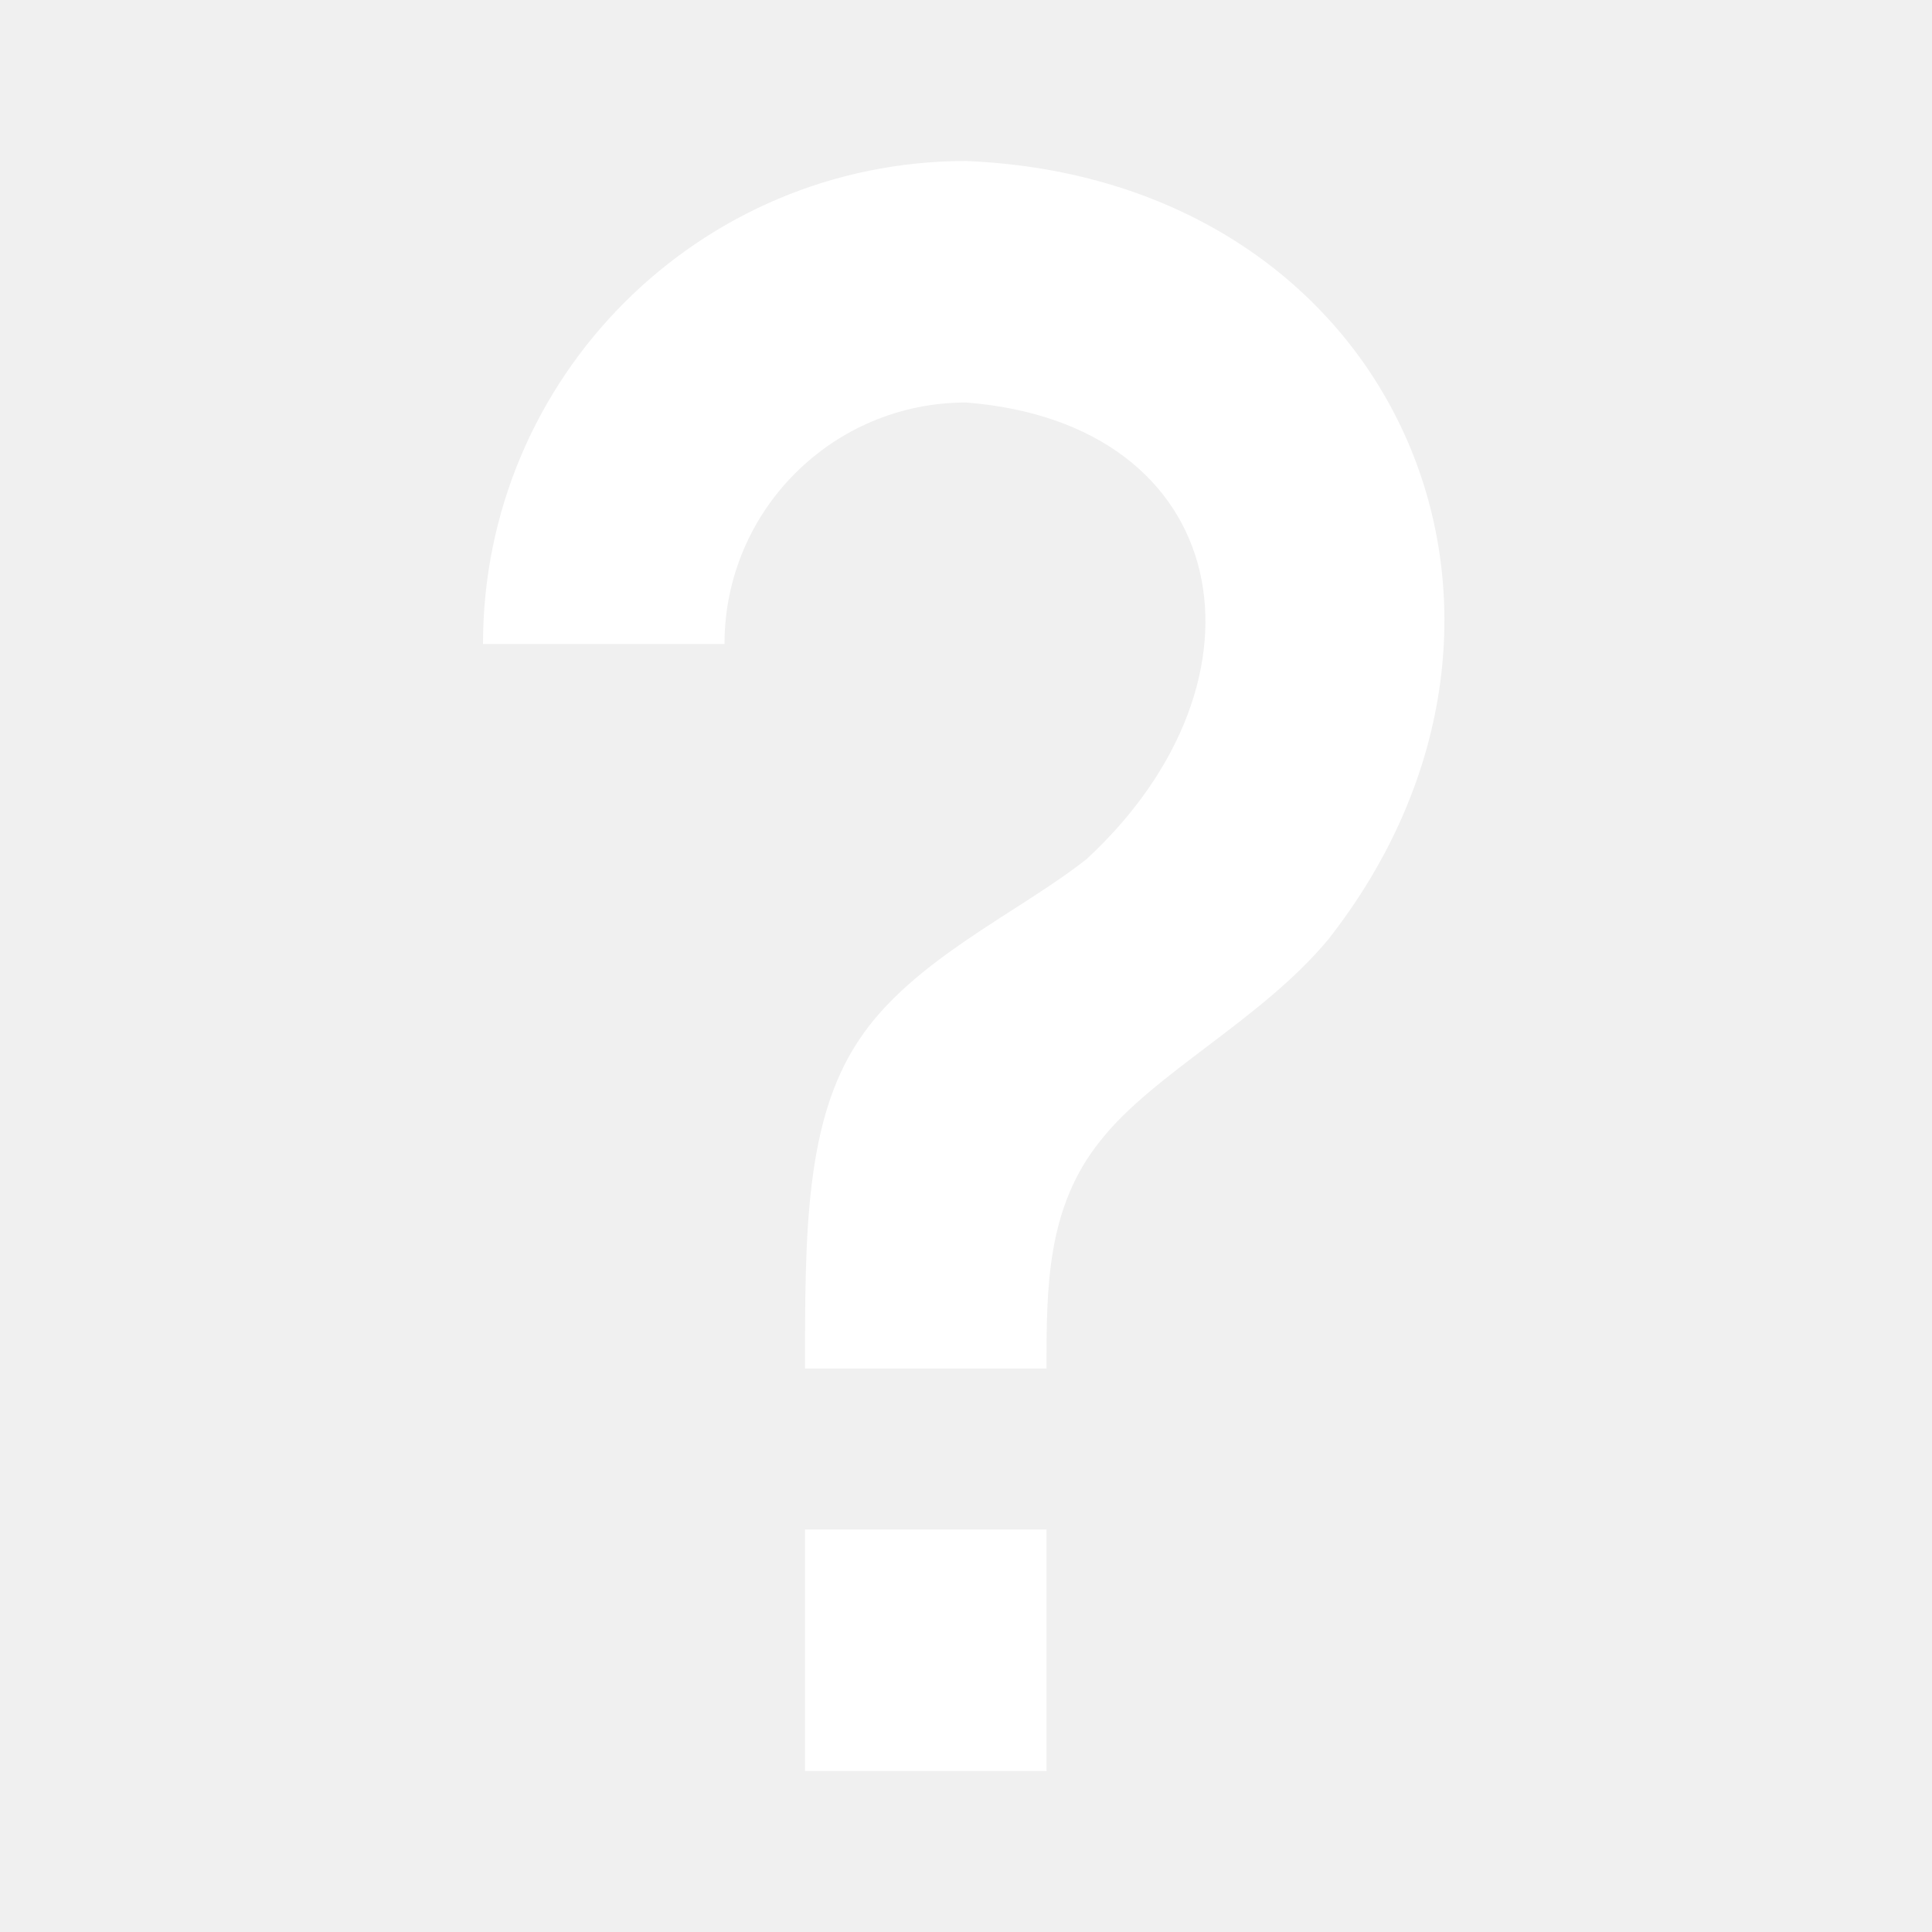
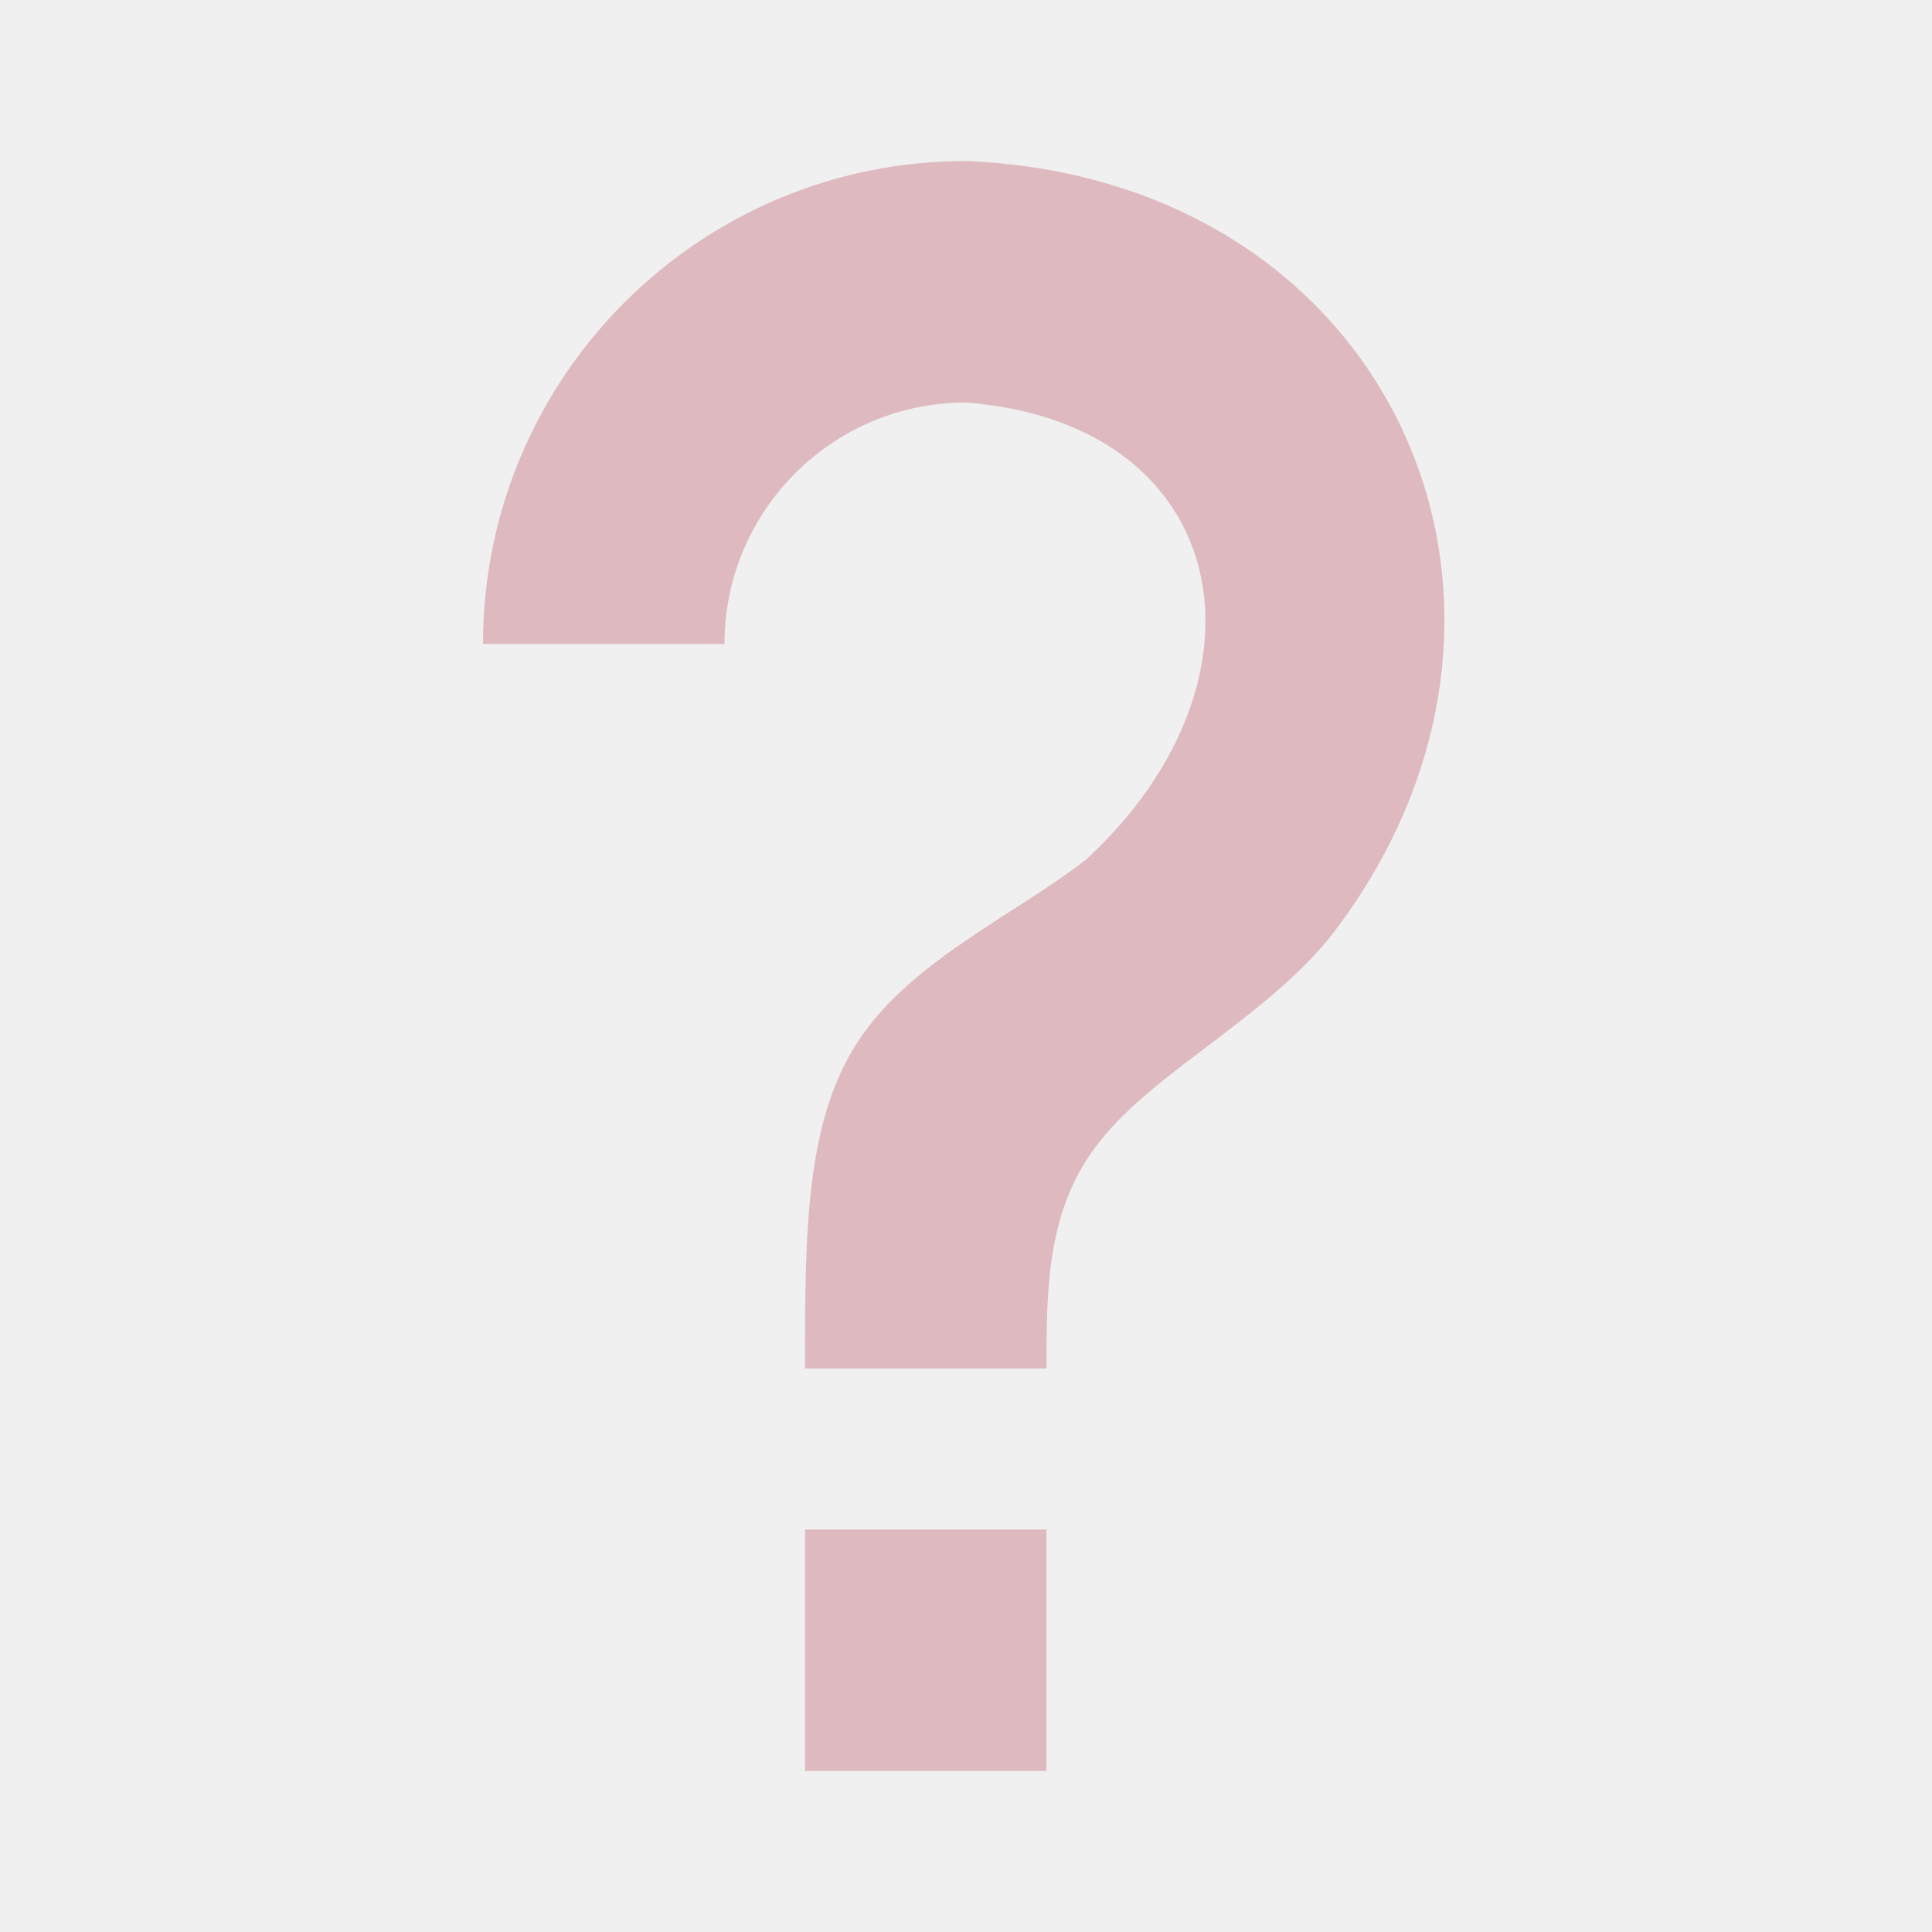
- <svg xmlns="http://www.w3.org/2000/svg" fill="white" viewBox="0 0 24 24" width="20px" height="20px">
+ <svg xmlns="http://www.w3.org/2000/svg" fill="#DEBAC0" viewBox="0 0 24 24" width="20px" height="20px">
  <path d="M10,19H13V22H10V19M12,2C17.35,2.22 19.68,7.62 16.5,11.67C15.67,12.67 14.33,13.33 13.67,14.17C13,15 13,16 13,17H10C10,15.33 10,13.92 10.67,12.92C11.33,11.92 12.67,11.33 13.5,10.67C15.92,8.43 15.32,5.26 12,5A3,3 0 0,0 9,8H6A6,6 0 0,1 12,2Z" />
</svg>
